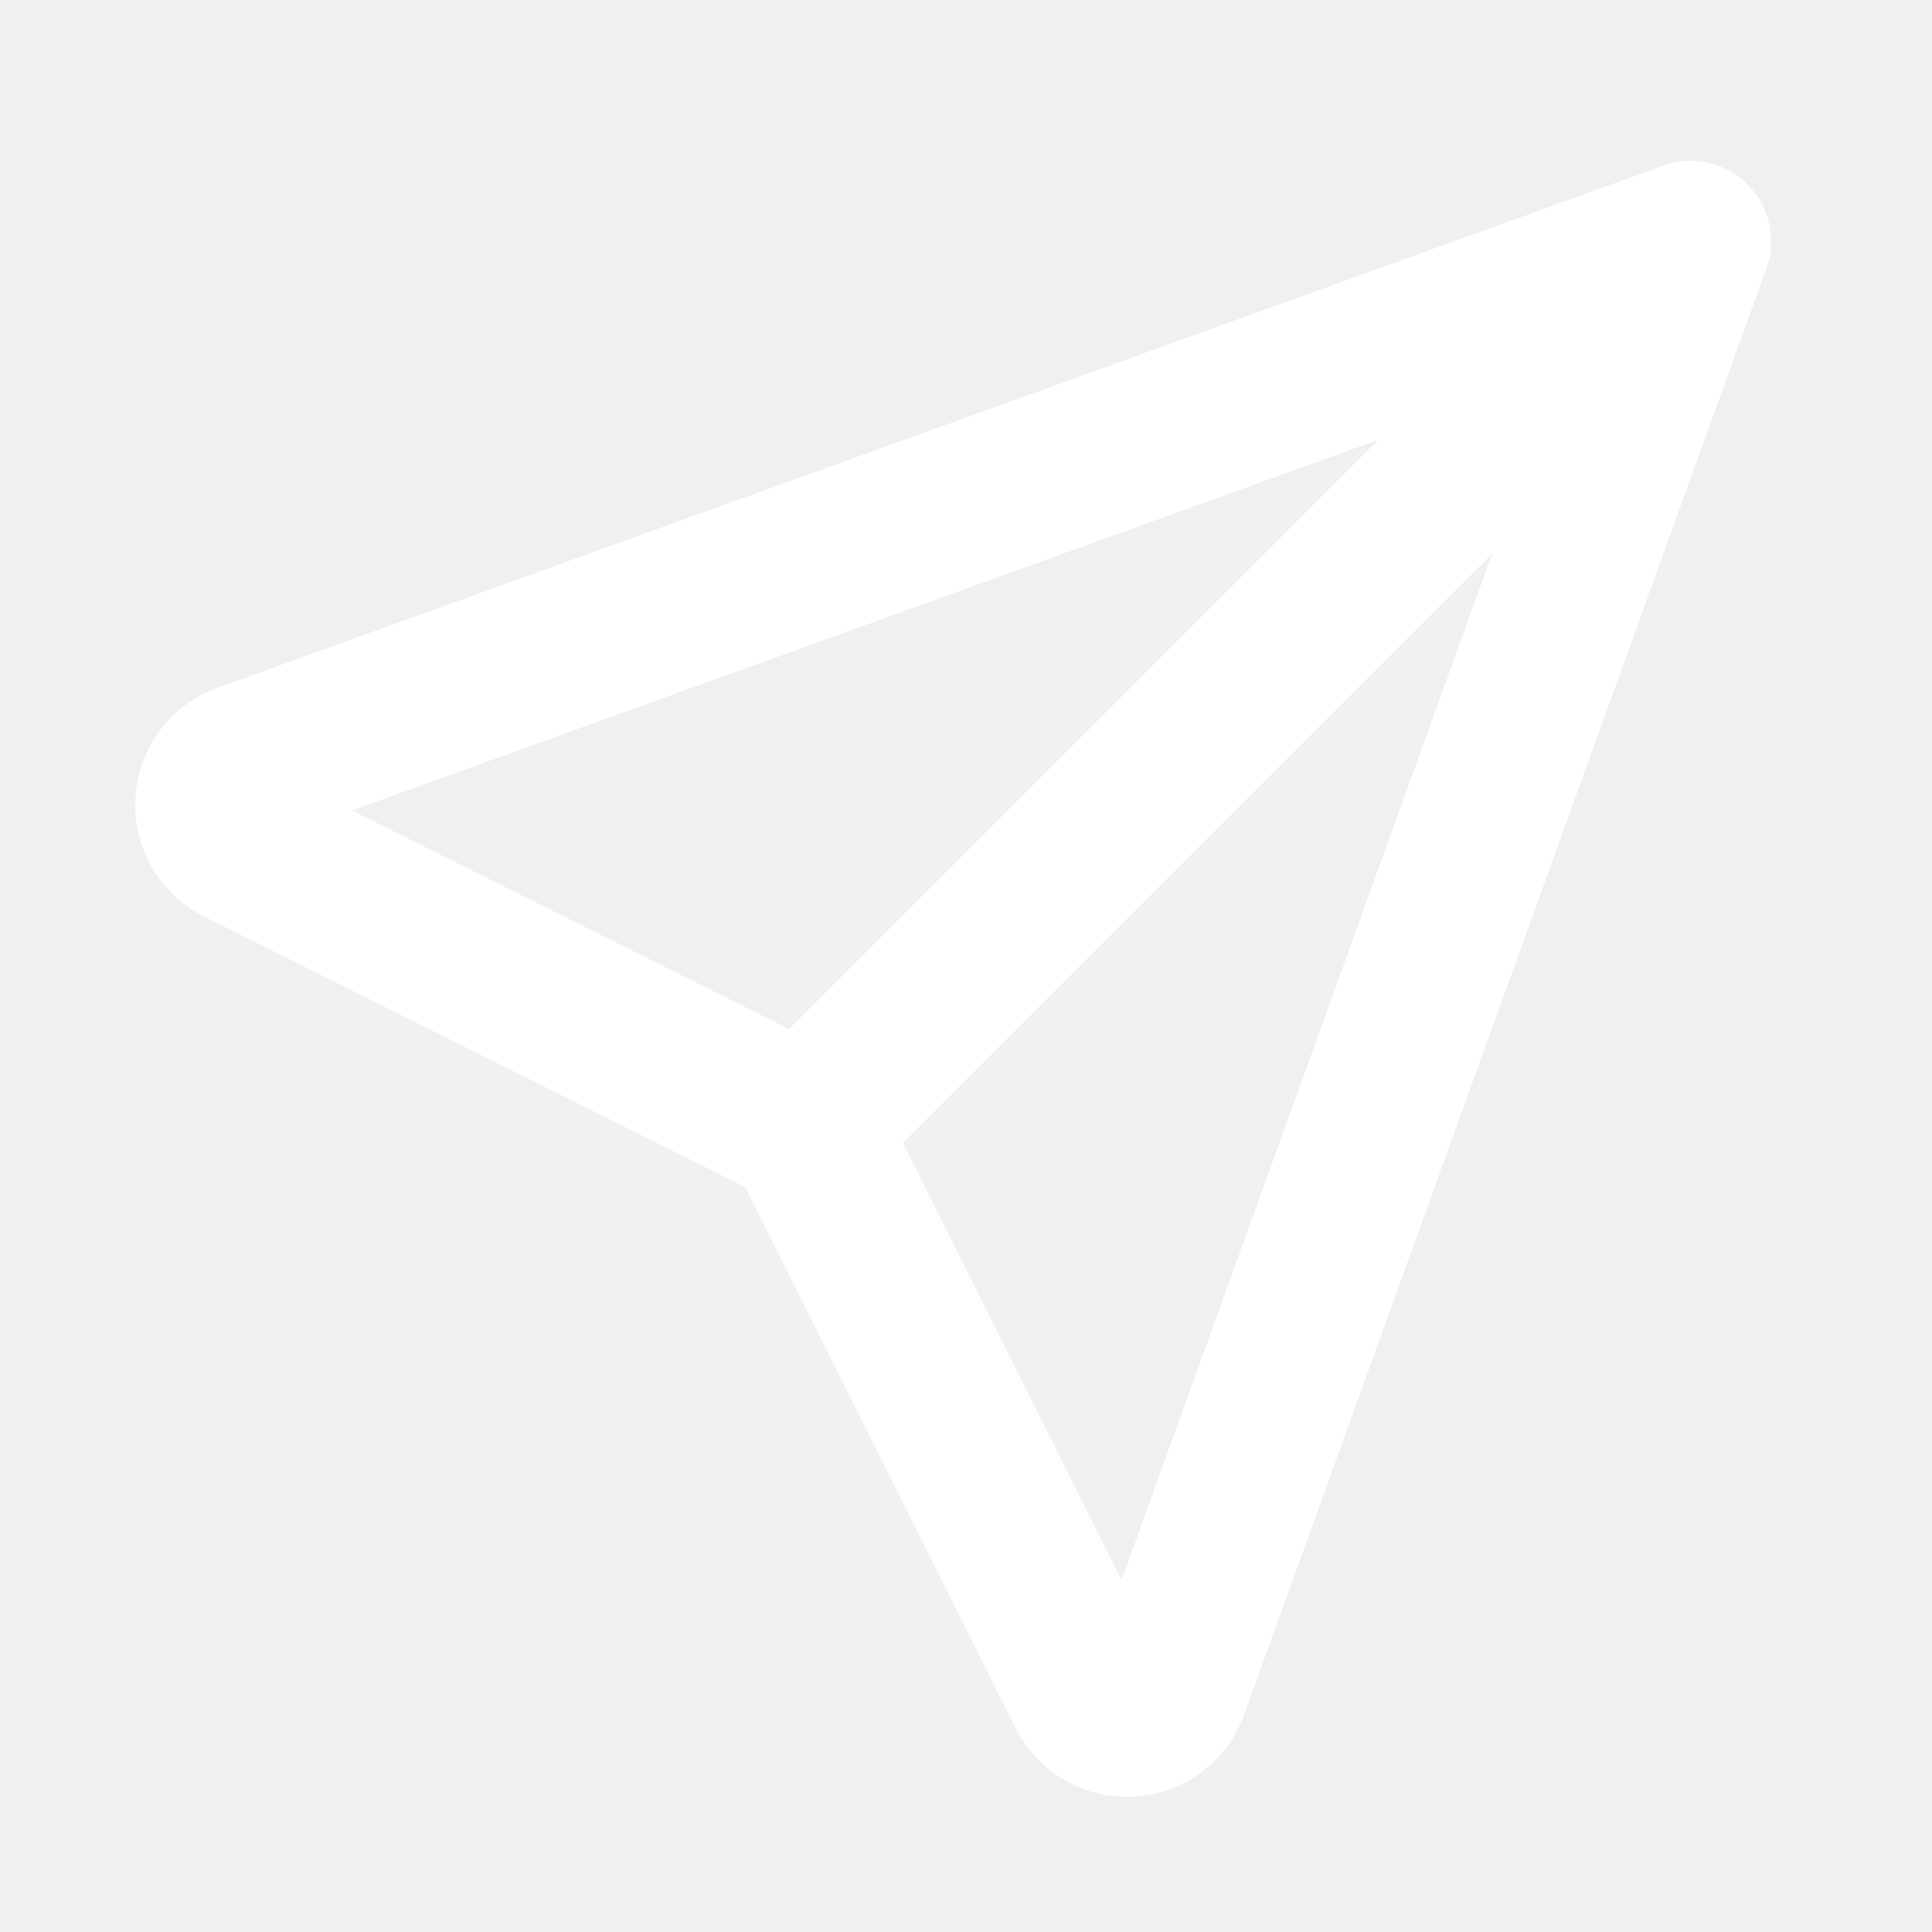
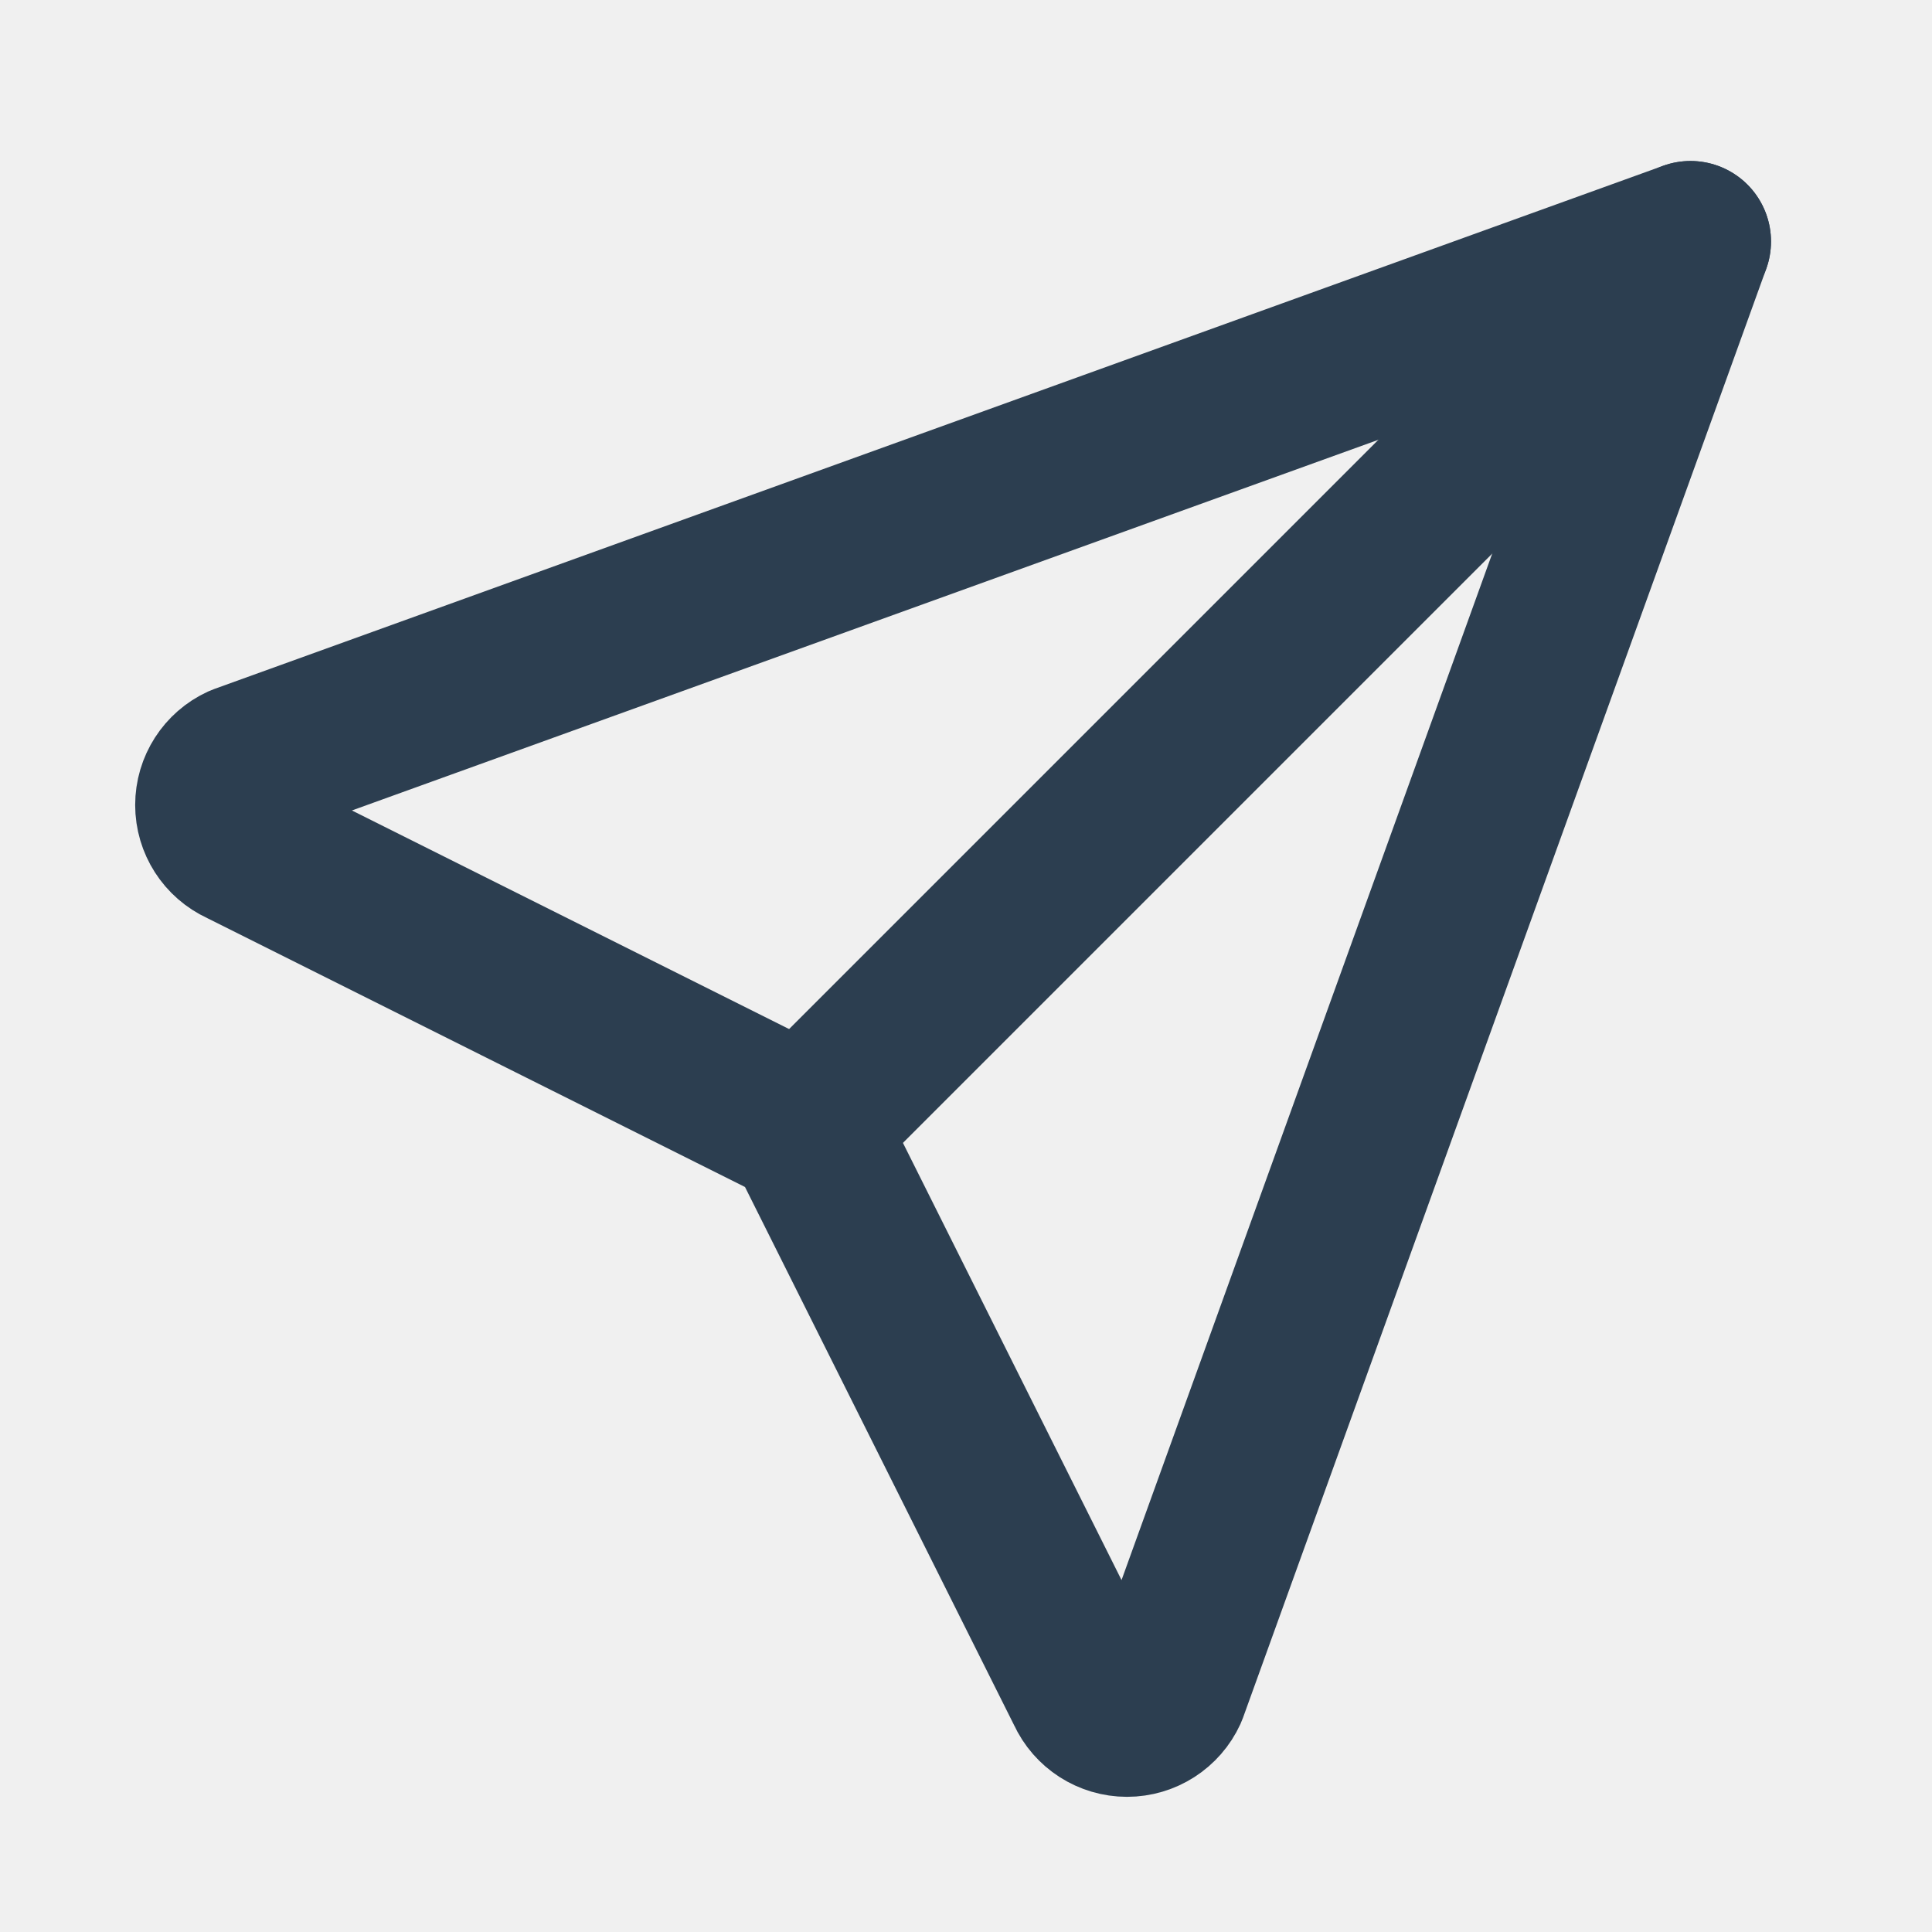
- <svg xmlns="http://www.w3.org/2000/svg" class="icon icon-tabler icon-tabler-send" width="20" height="20" viewBox="0 0 24 24" stroke-width="2" stroke="#ffffff" fill="none" stroke-linecap="round" stroke-linejoin="round">
+ <svg xmlns="http://www.w3.org/2000/svg" class="icon icon-tabler icon-tabler-send" width="20" height="20" viewBox="0 0 24 24" stroke-width="2" stroke="#2c3e50" fill="none" stroke-linecap="round" stroke-linejoin="round">
  <path stroke="none" d="M0 0h24v24H0z" />
  <line x1="10" y1="14" x2="21" y2="3" />
  <path d="M21 3L14.5 21a.55 .55 0 0 1 -1 0L10 14L3 10.5a.55 .55 0 0 1 0 -1L21 3" />
</svg>
